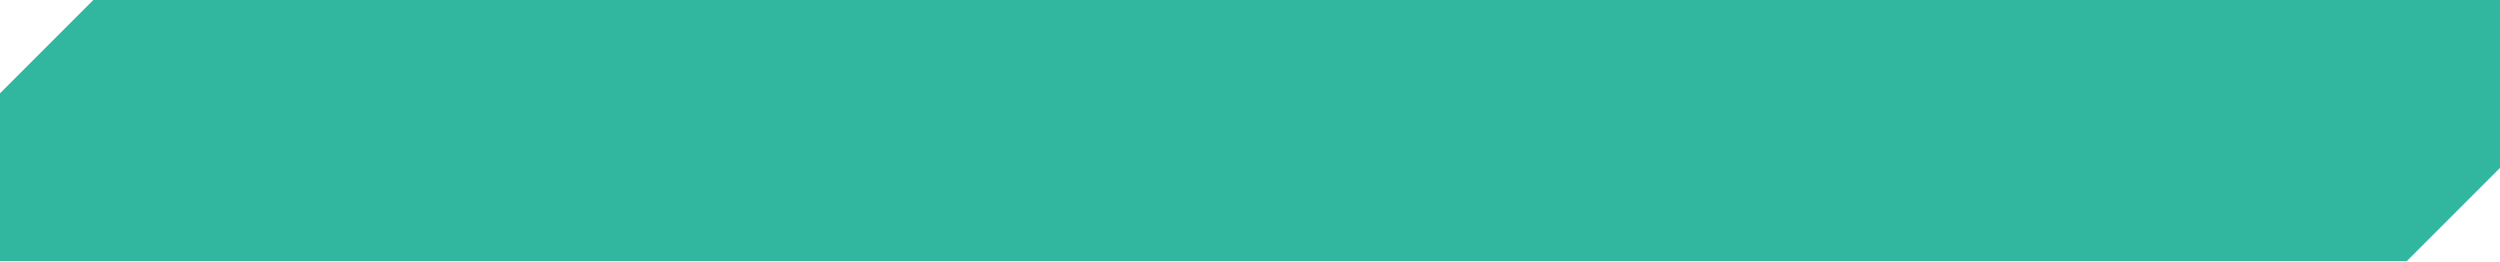
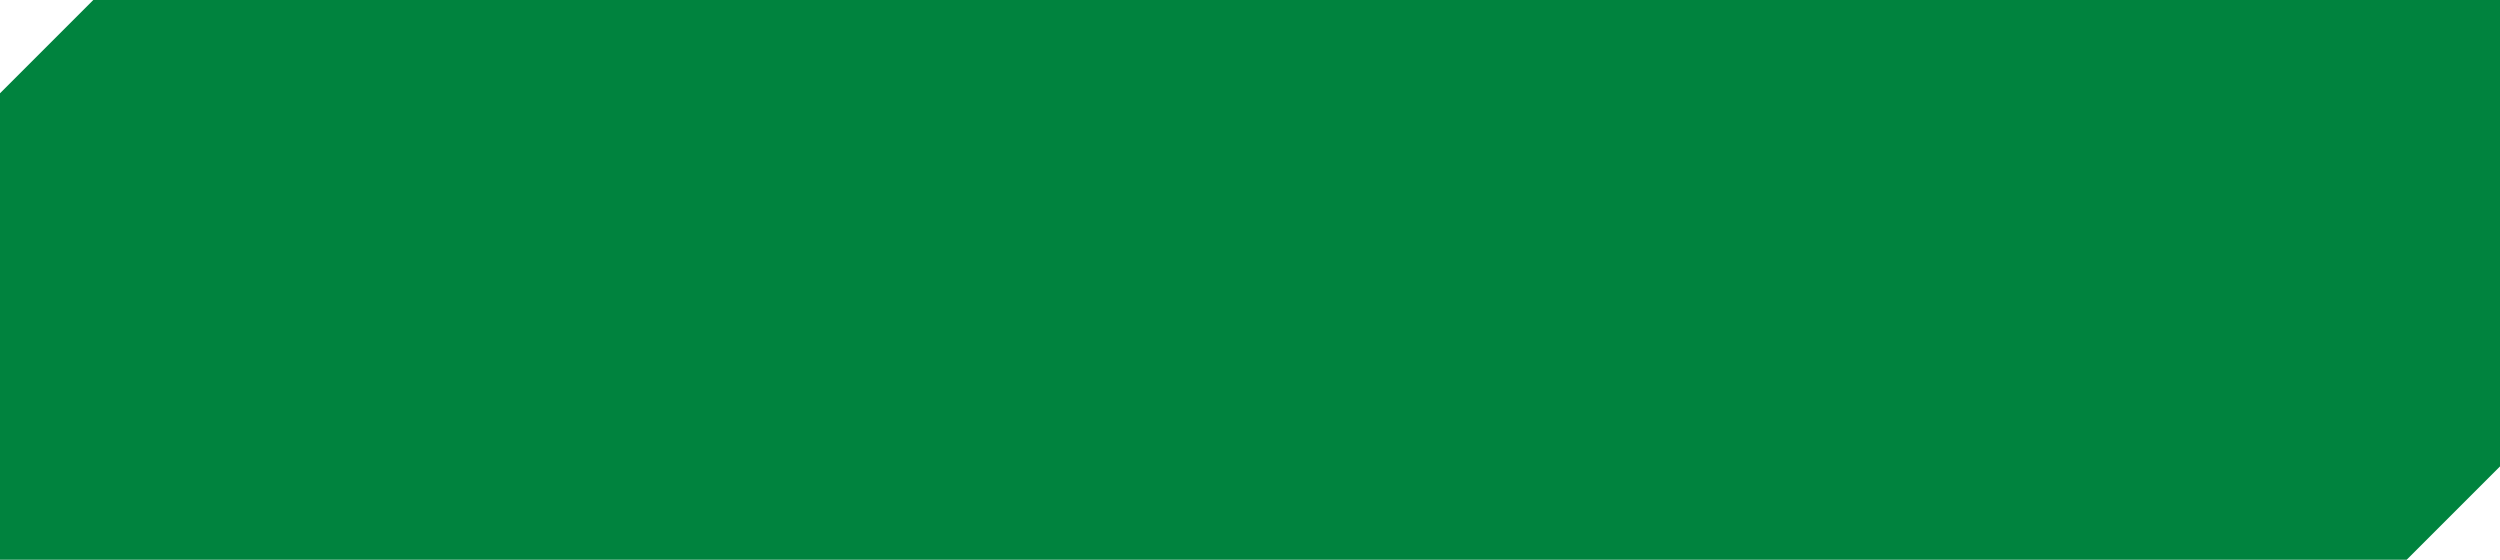
- <svg xmlns="http://www.w3.org/2000/svg" id="_レイヤー_2" data-name="レイヤー 2" viewBox="0 0 670 70">
+ <svg xmlns="http://www.w3.org/2000/svg" id="_レイヤー_2" data-name="レイヤー 2" viewBox="0 0 670 150">
  <defs>
    <style>
      .cls-1 {
-         fill: #31b6a0;
+         fill: #00833e;
        stroke-width: 0px;
      }
    </style>
  </defs>
  <g id="_レイヤー_2-2" data-name="レイヤー 2">
-     <path class="cls-1" d="m645,70H0V25C9.76,15.24,15.24,9.76,25,0h645v45c-9.76,9.76-15.24,15.24-25,25Z" />
+     <path class="cls-1" d="m645,150H0V25C9.76,15.24,15.24,9.76,25,0h645v125c-9.76,9.76-15.24,15.24-25,25Z" />
  </g>
</svg>
